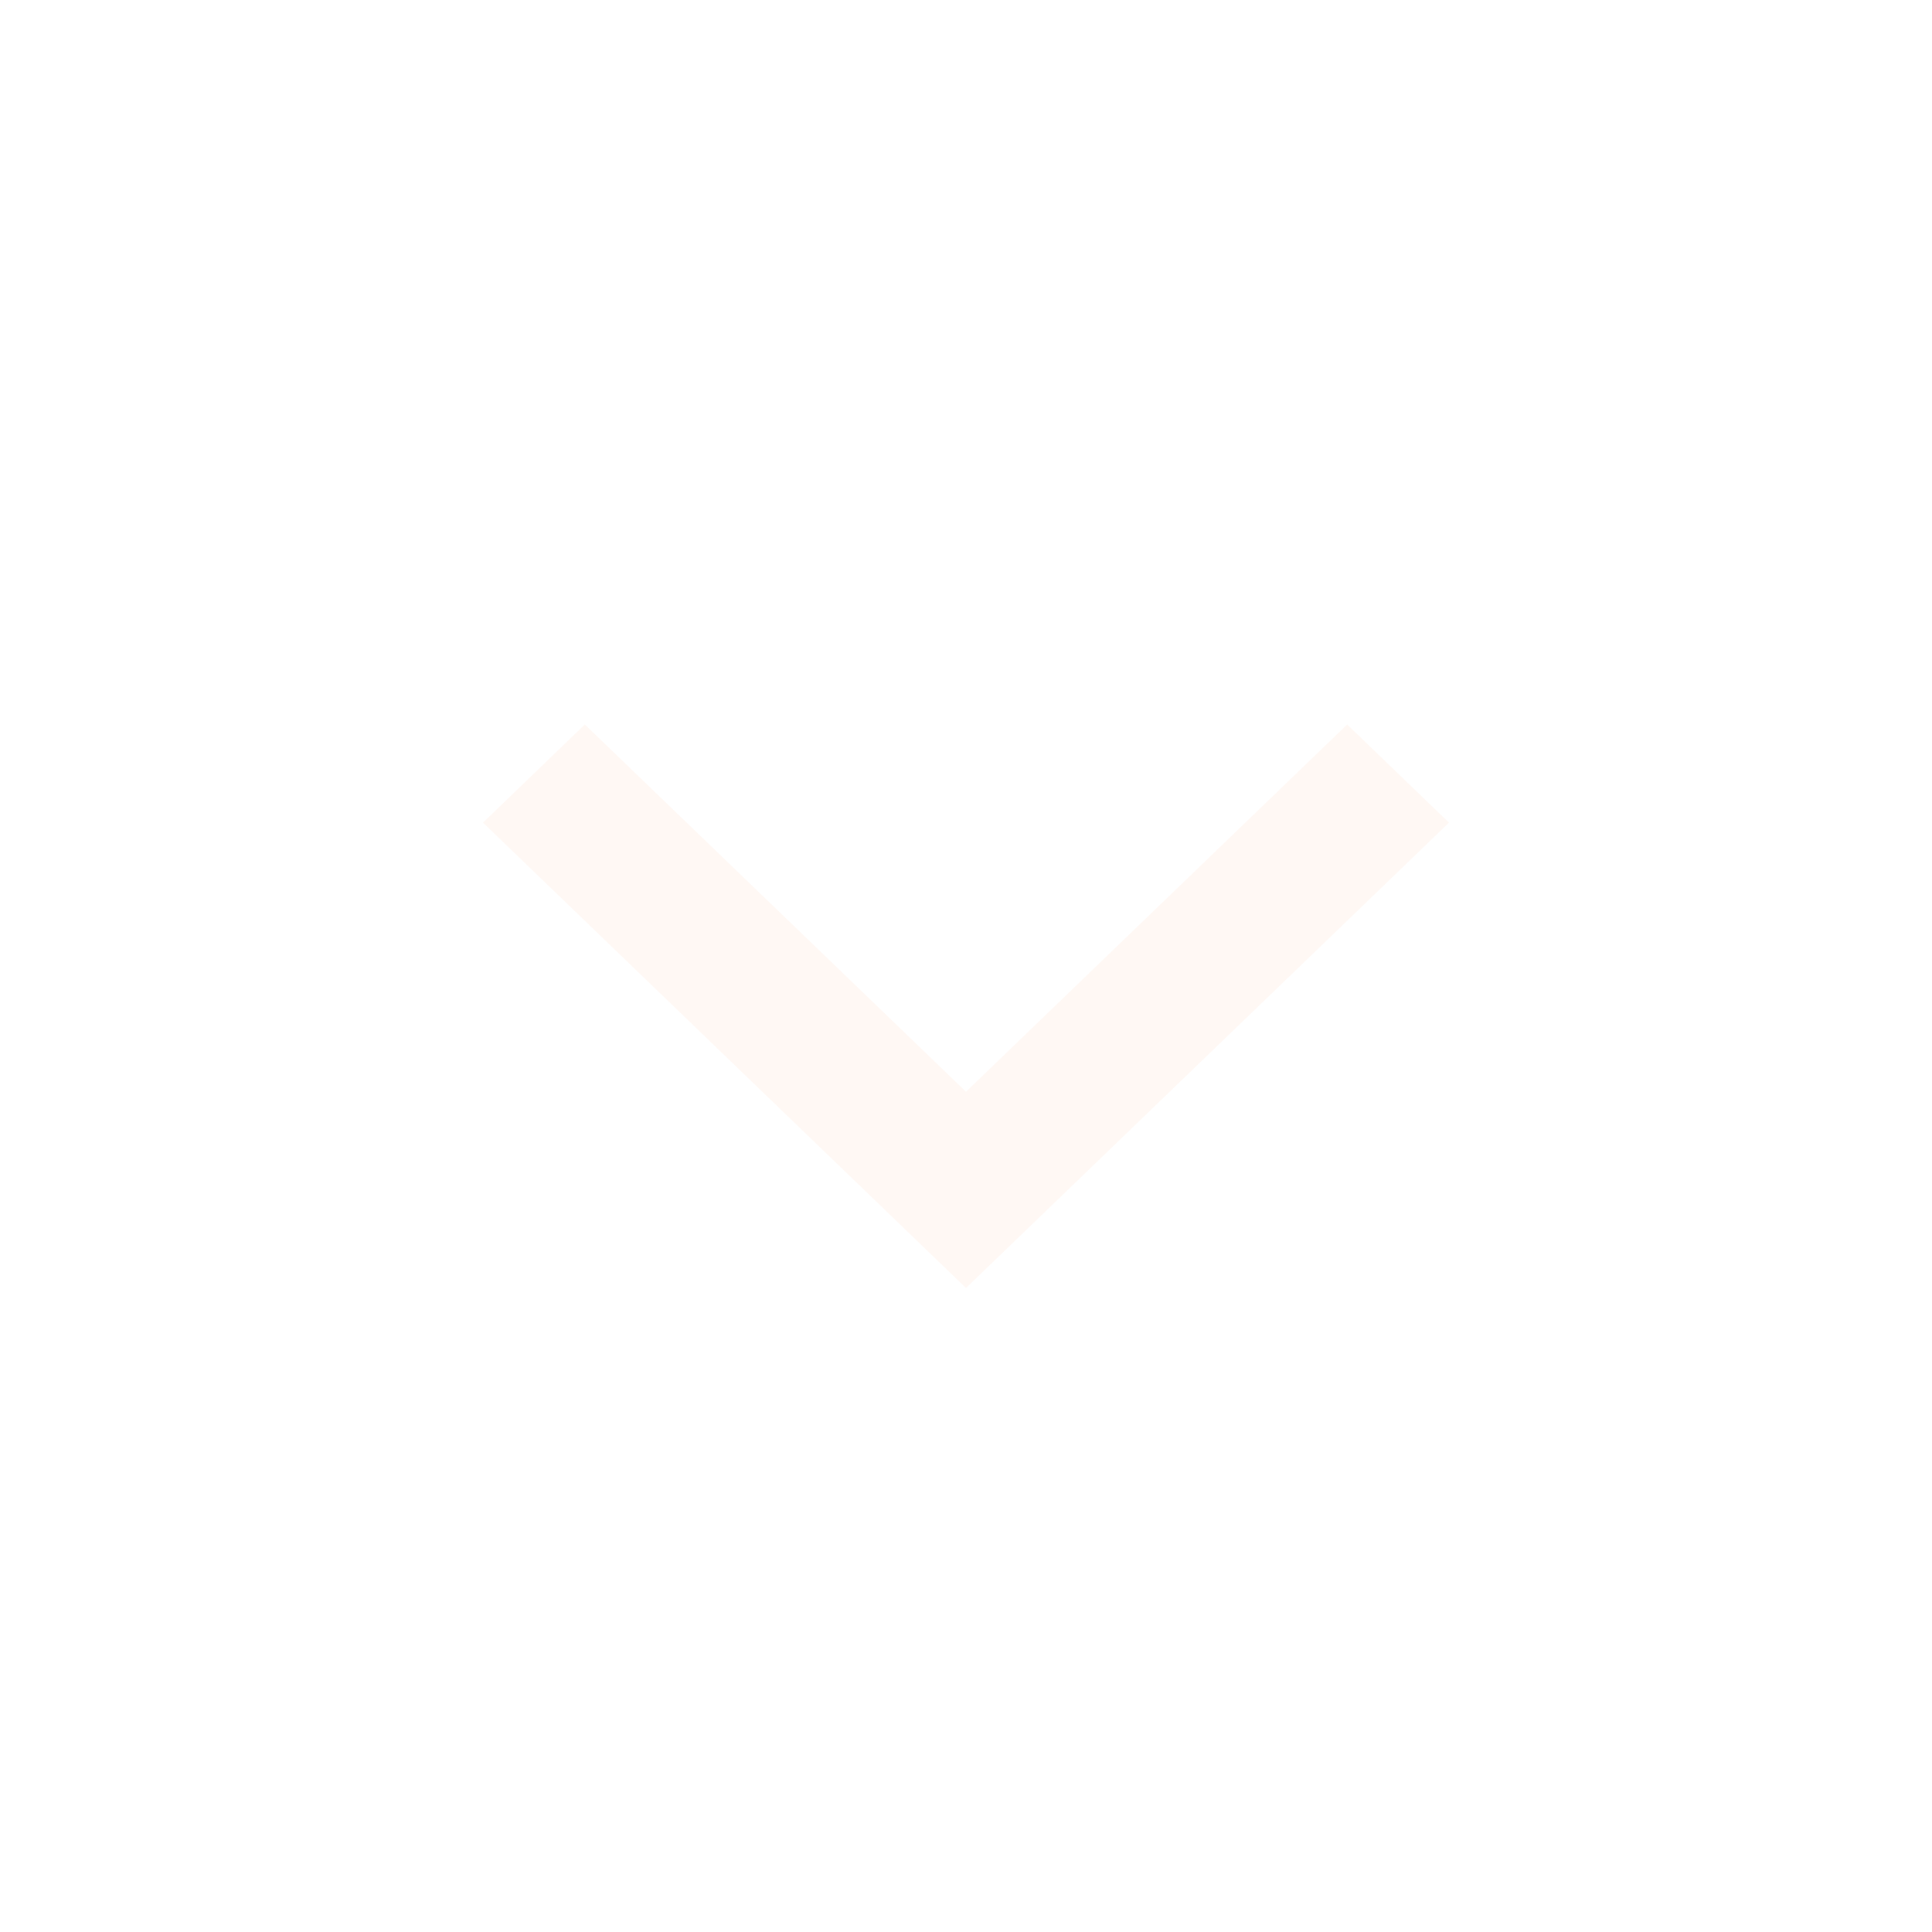
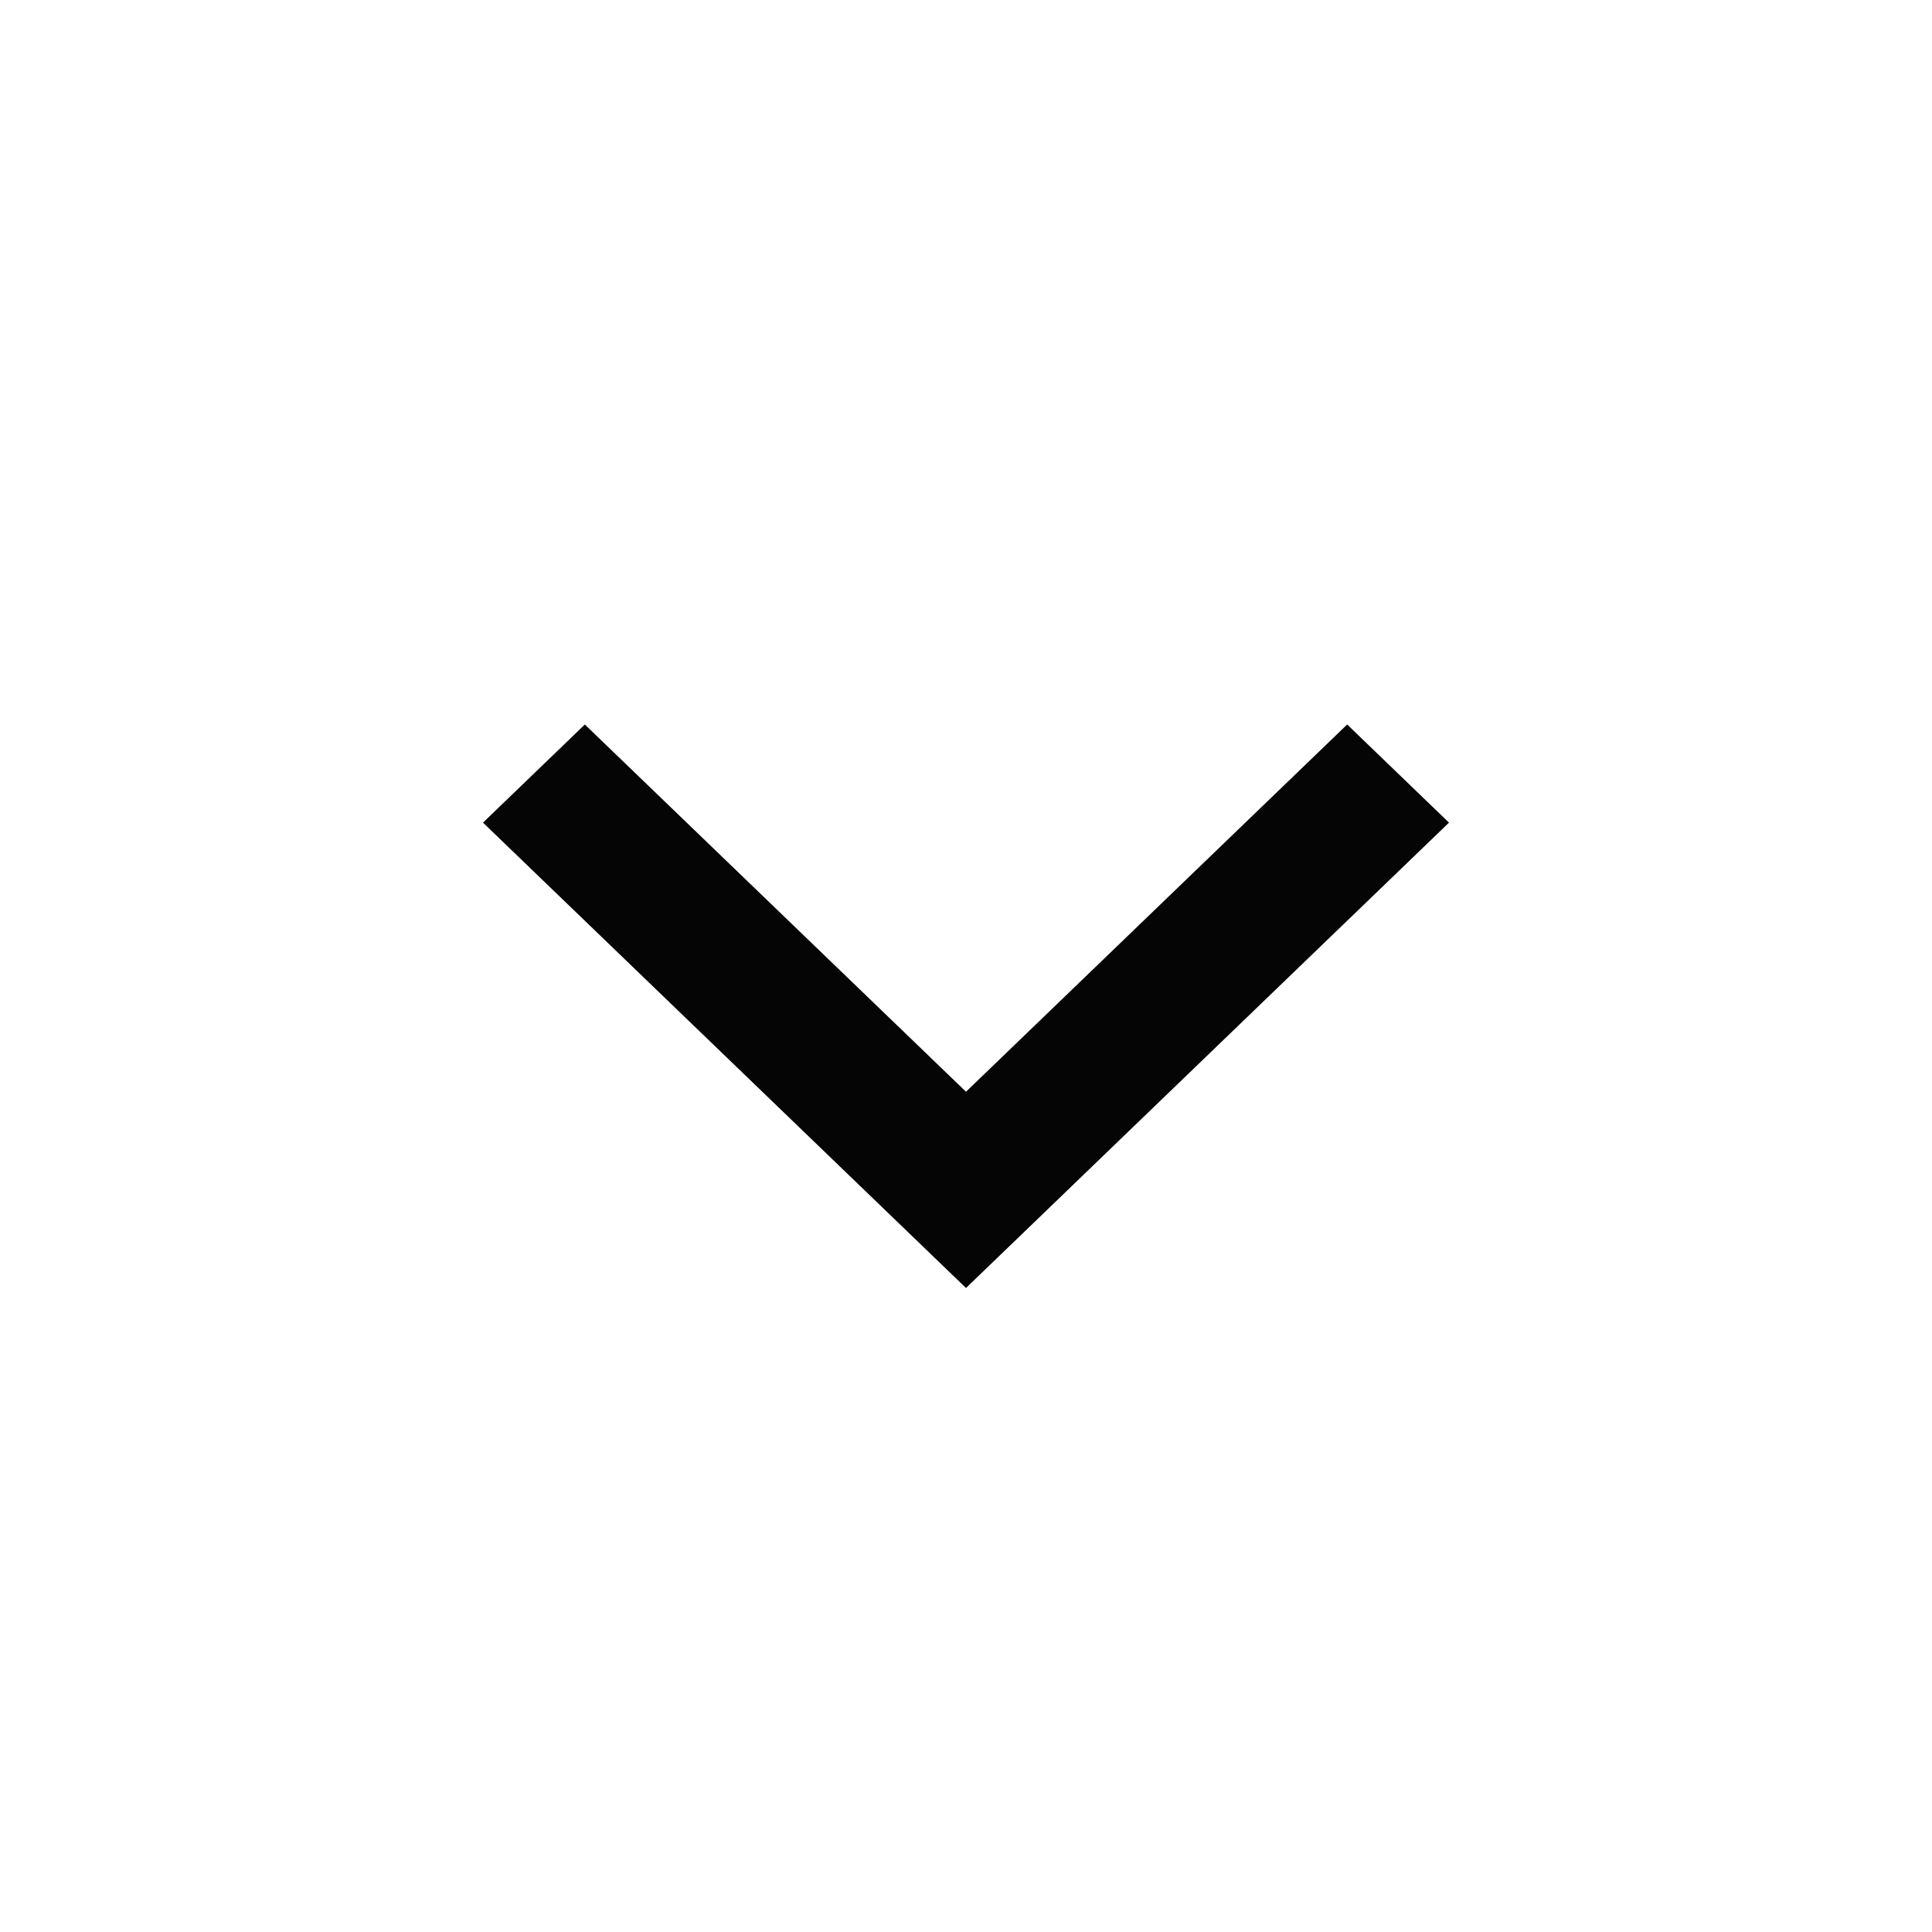
<svg xmlns="http://www.w3.org/2000/svg" width="24" height="24" viewBox="0 0 24 24" fill="none">
-   <path d="M18 10.219L12 16L6 10.219L7.265 9L12 13.562L16.735 9L18 10.219Z" fill="#FFF8F3" fill-opacity="0.98" />
+   <path d="M18 10.219L12 16L6 10.219L7.265 9L12 13.562L16.735 9L18 10.219Z" fill="currentColor" fill-opacity="0.98" />
</svg>
